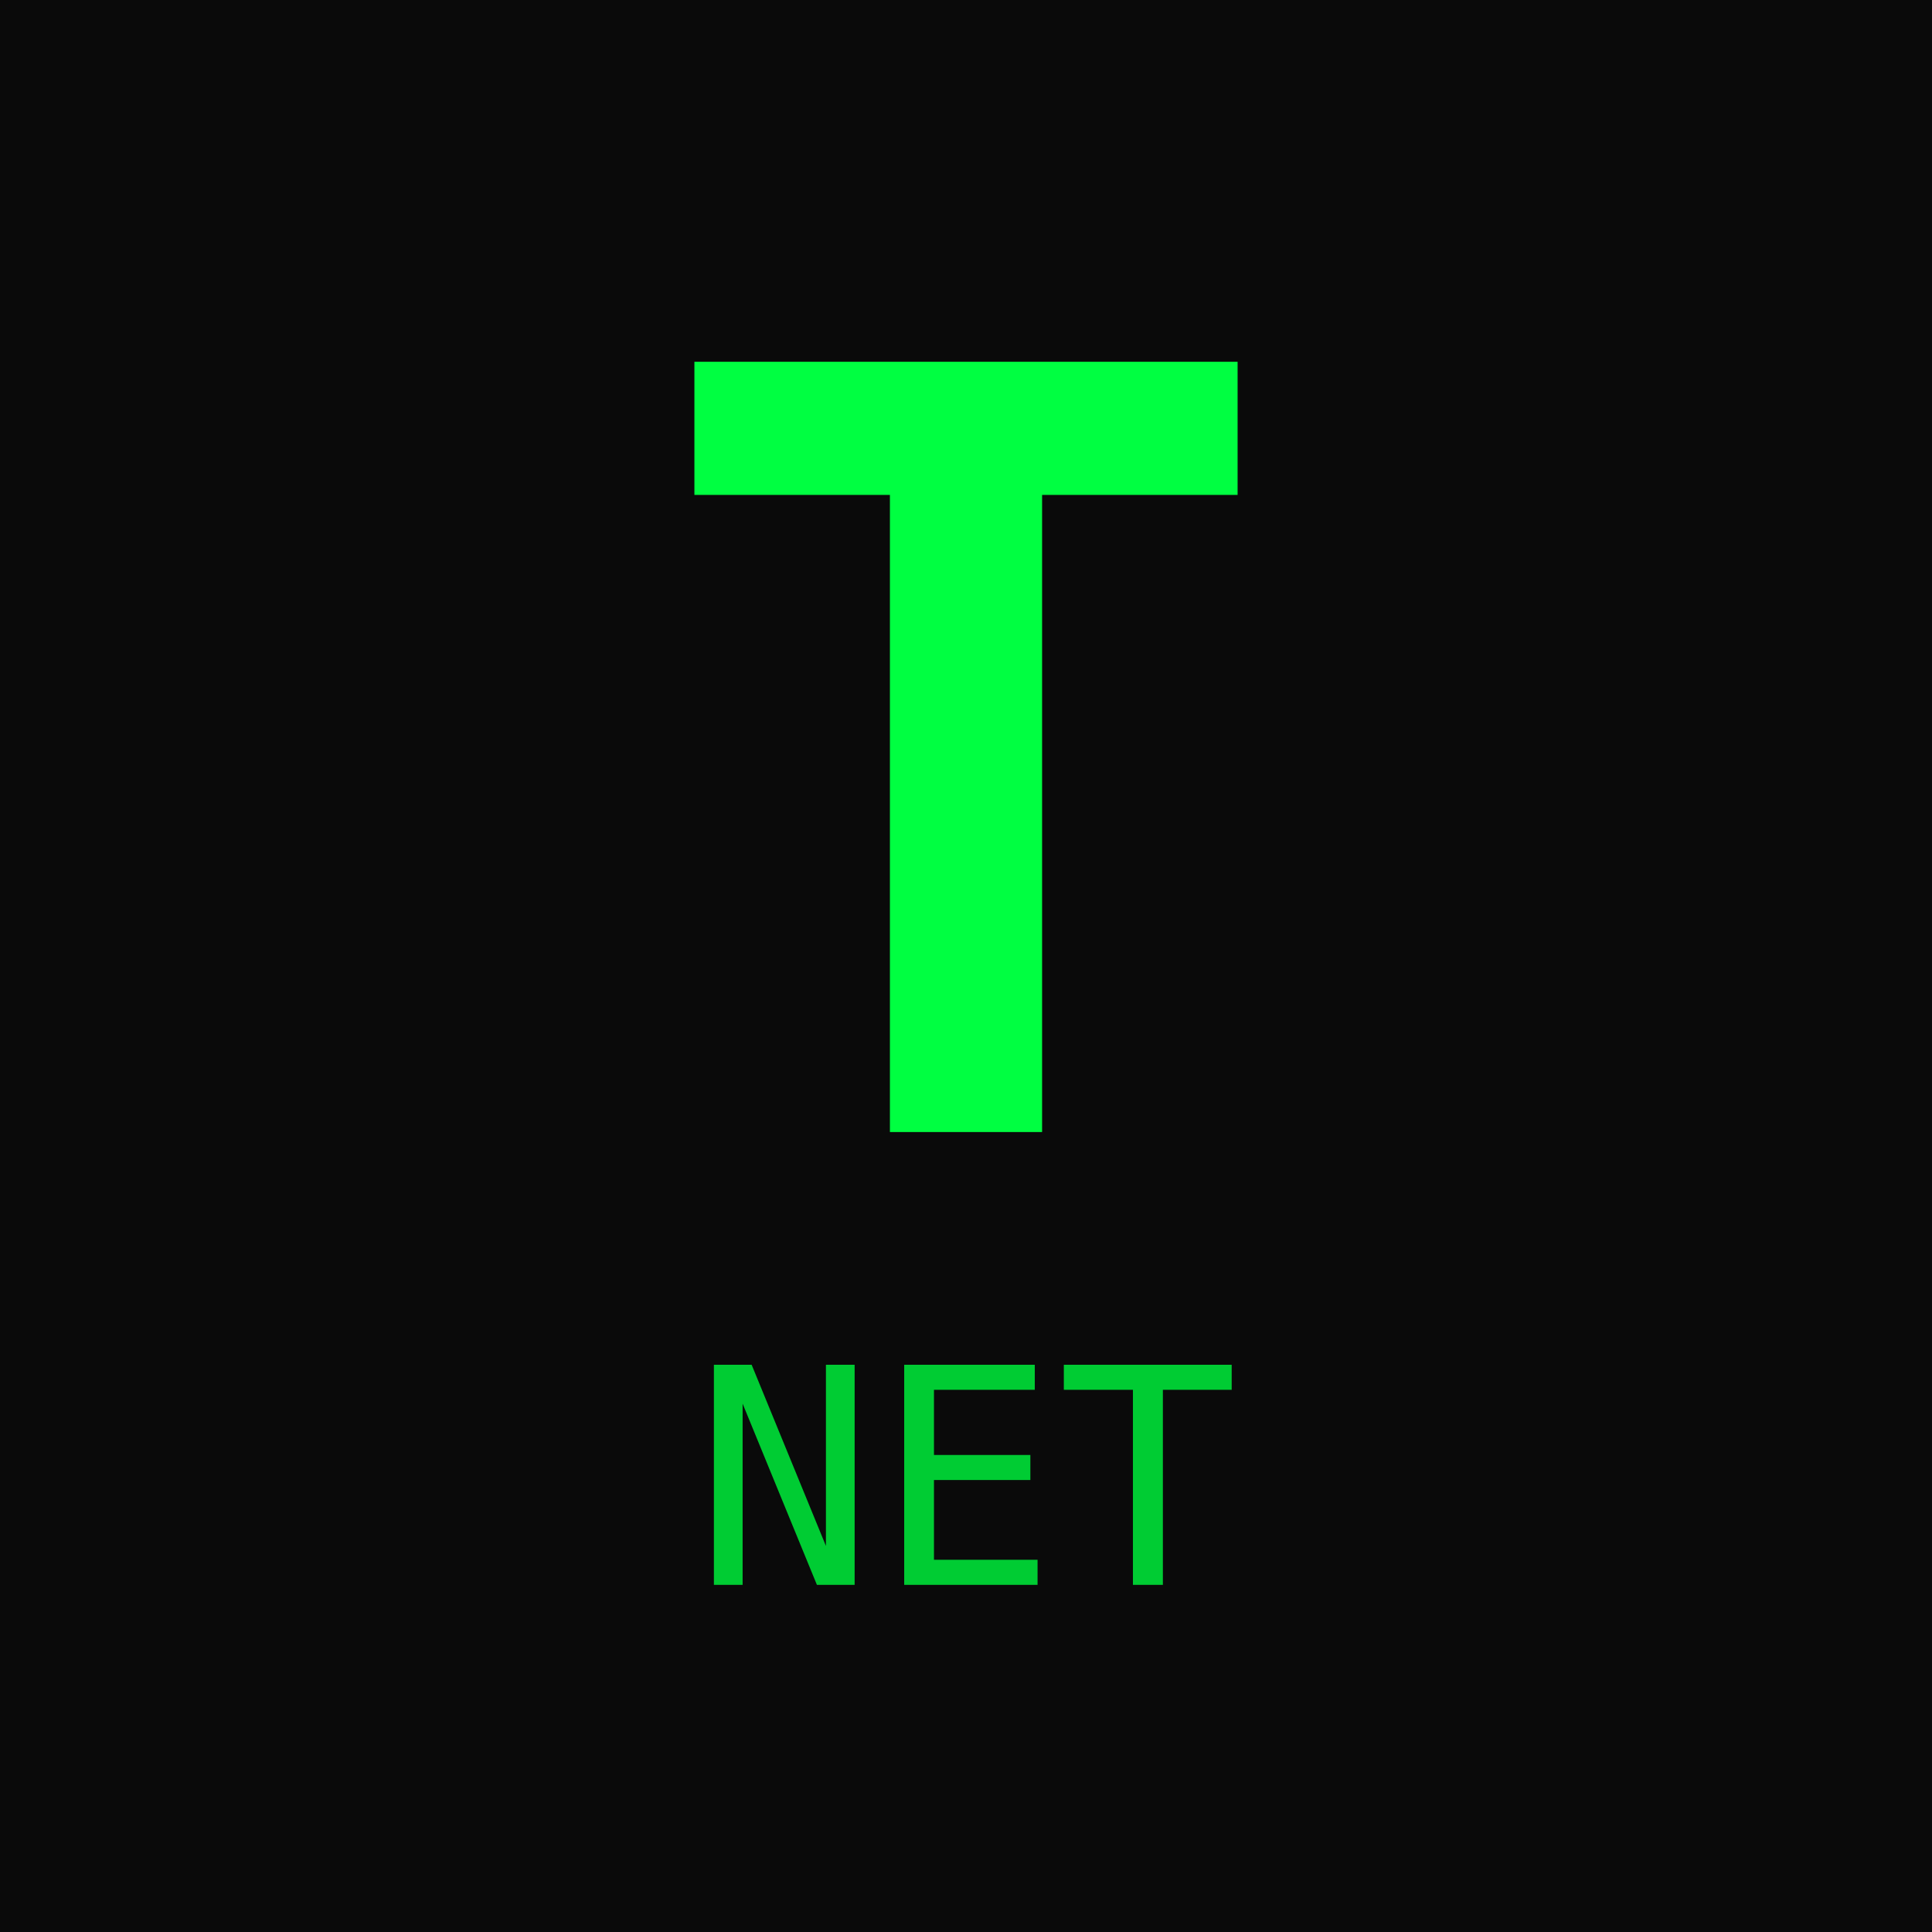
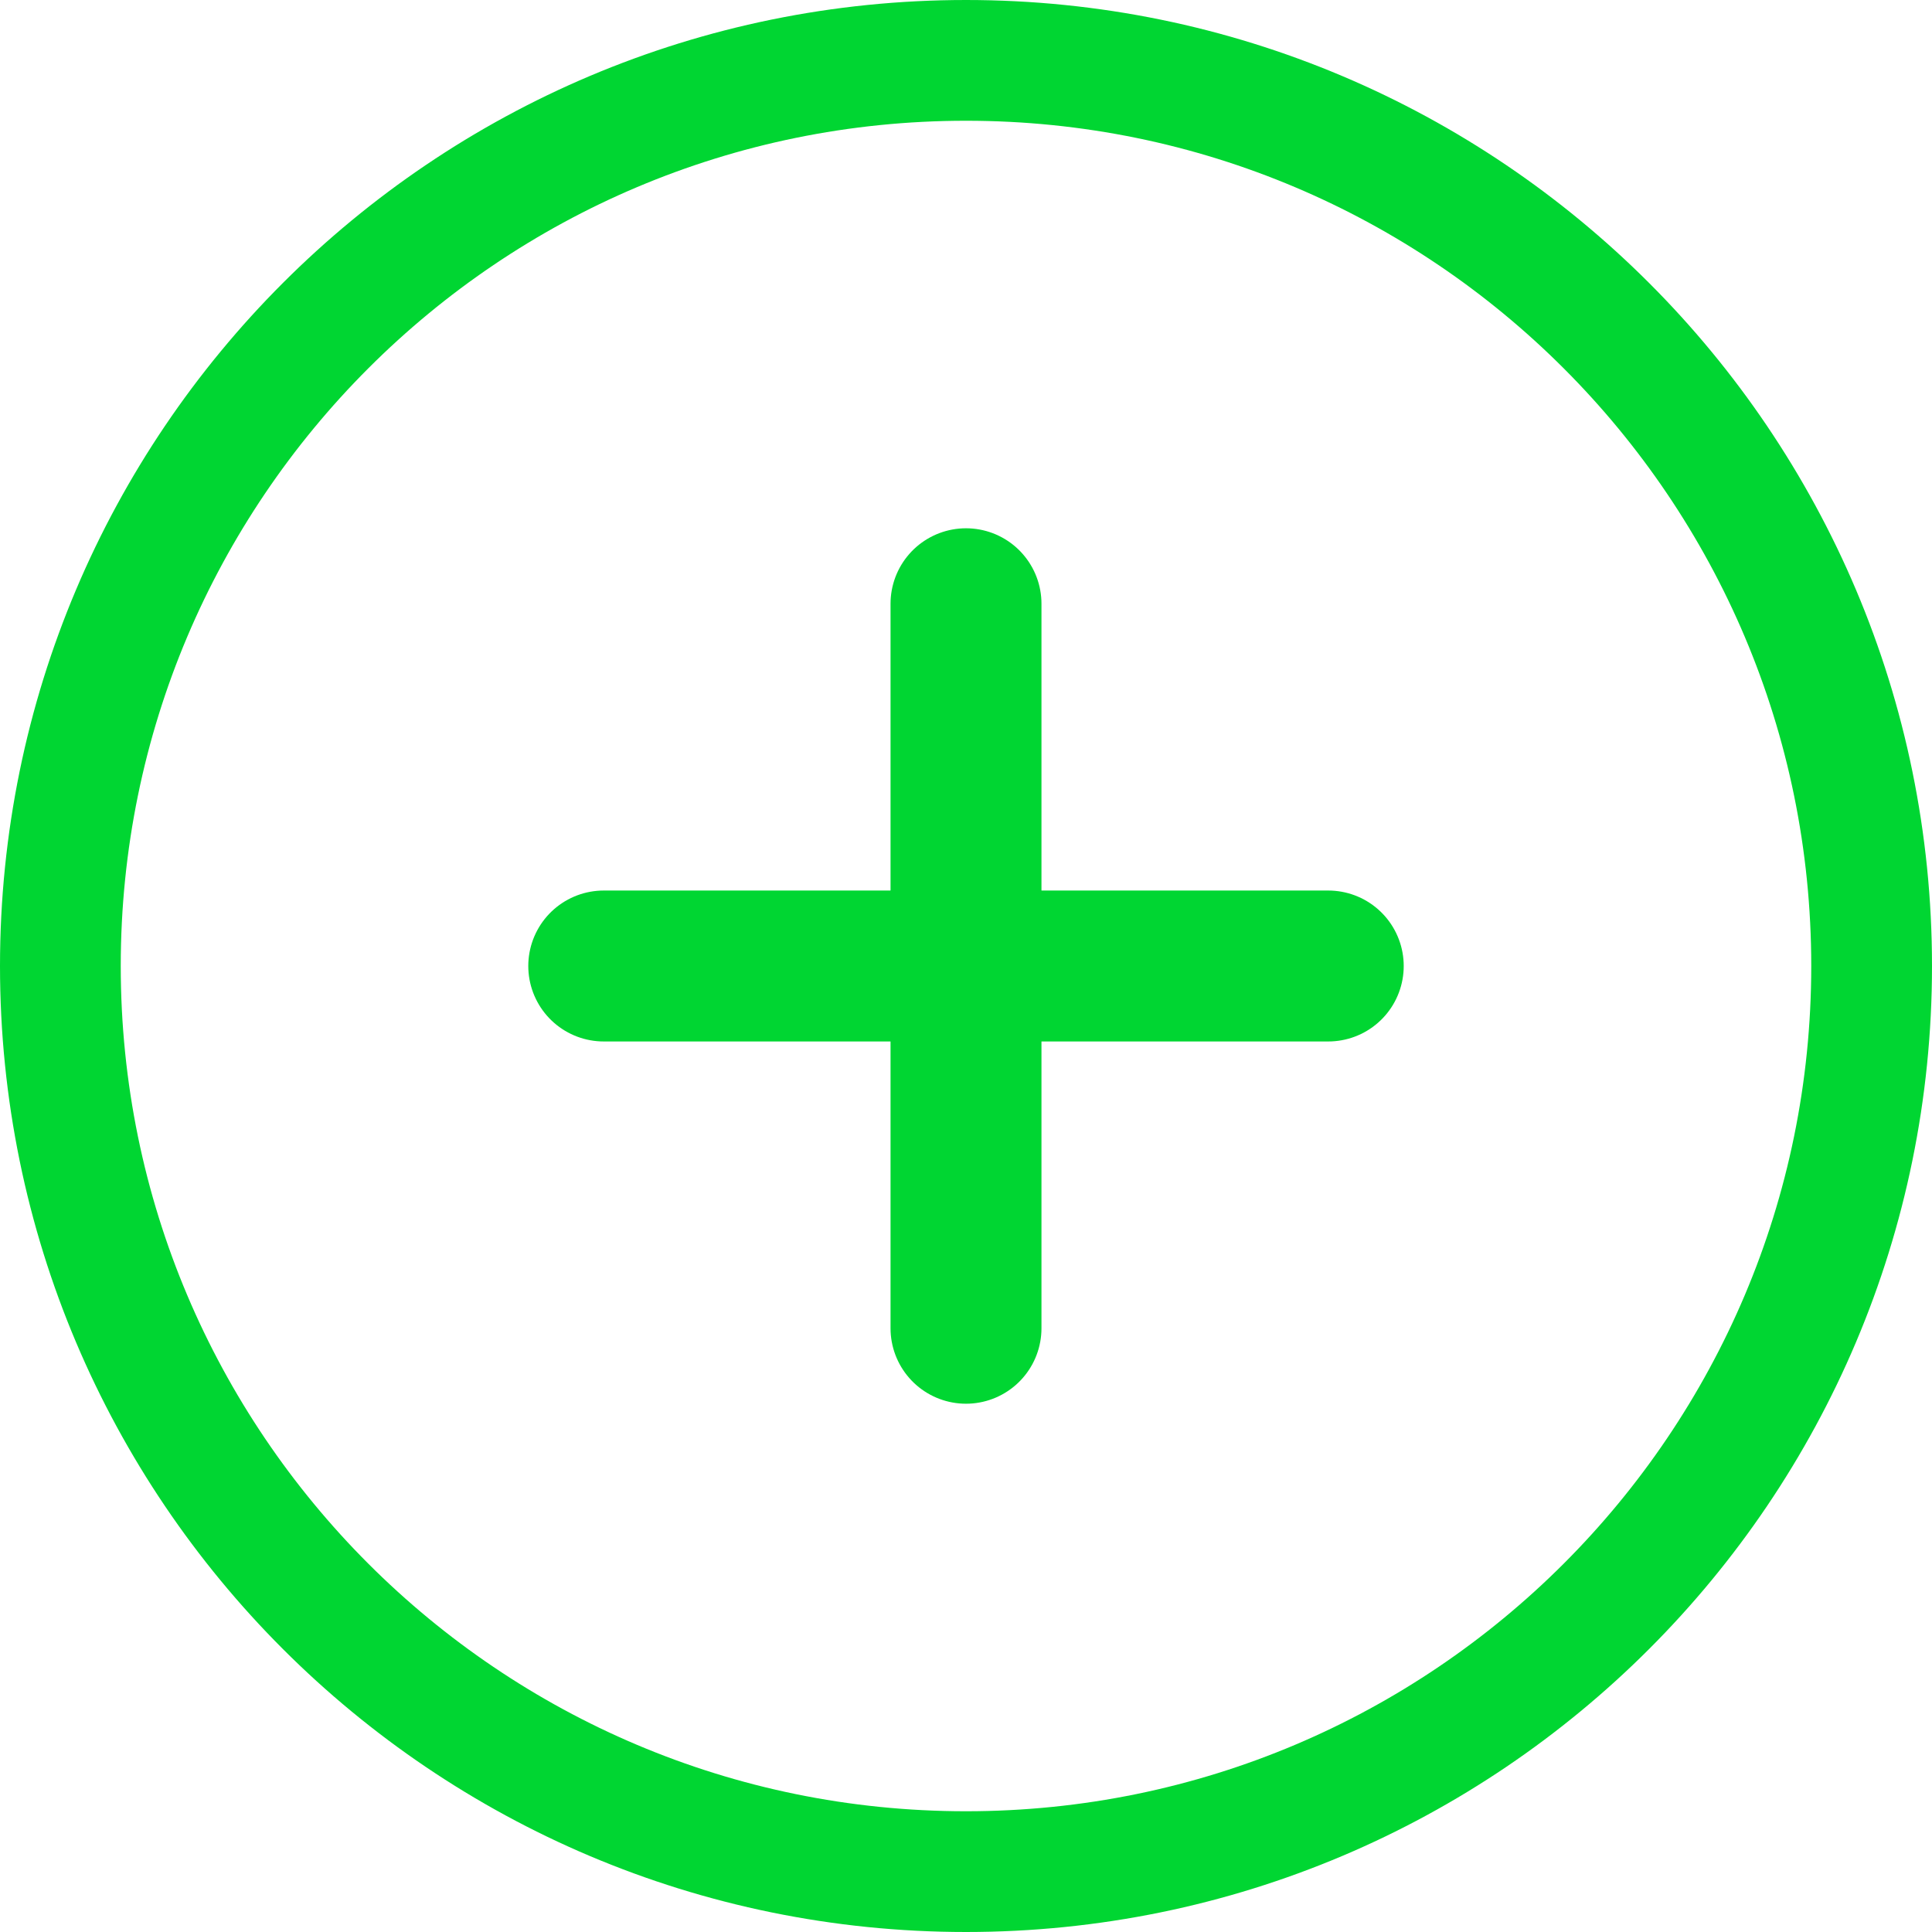
- <svg xmlns="http://www.w3.org/2000/svg" width="512" height="512">
-   <rect width="512" height="512" fill="#0a0a0a" />
-   <text x="256" y="300" font-family="monospace" font-size="280" font-weight="bold" fill="#00ff41" text-anchor="middle">T</text>
-   <text x="256" y="420" font-family="monospace" font-size="80" fill="#00cc33" text-anchor="middle">NET</text>
+ <svg xmlns="http://www.w3.org/2000/svg" viewBox="0 0 32 32" fill="none">
+   <circle cx="16" cy="16" r="15" stroke="#00d632" stroke-width="2" />
+   <path d="M10 16h12M16 10v12" stroke="#00d632" stroke-width="2.5" stroke-linecap="round" />
</svg>
